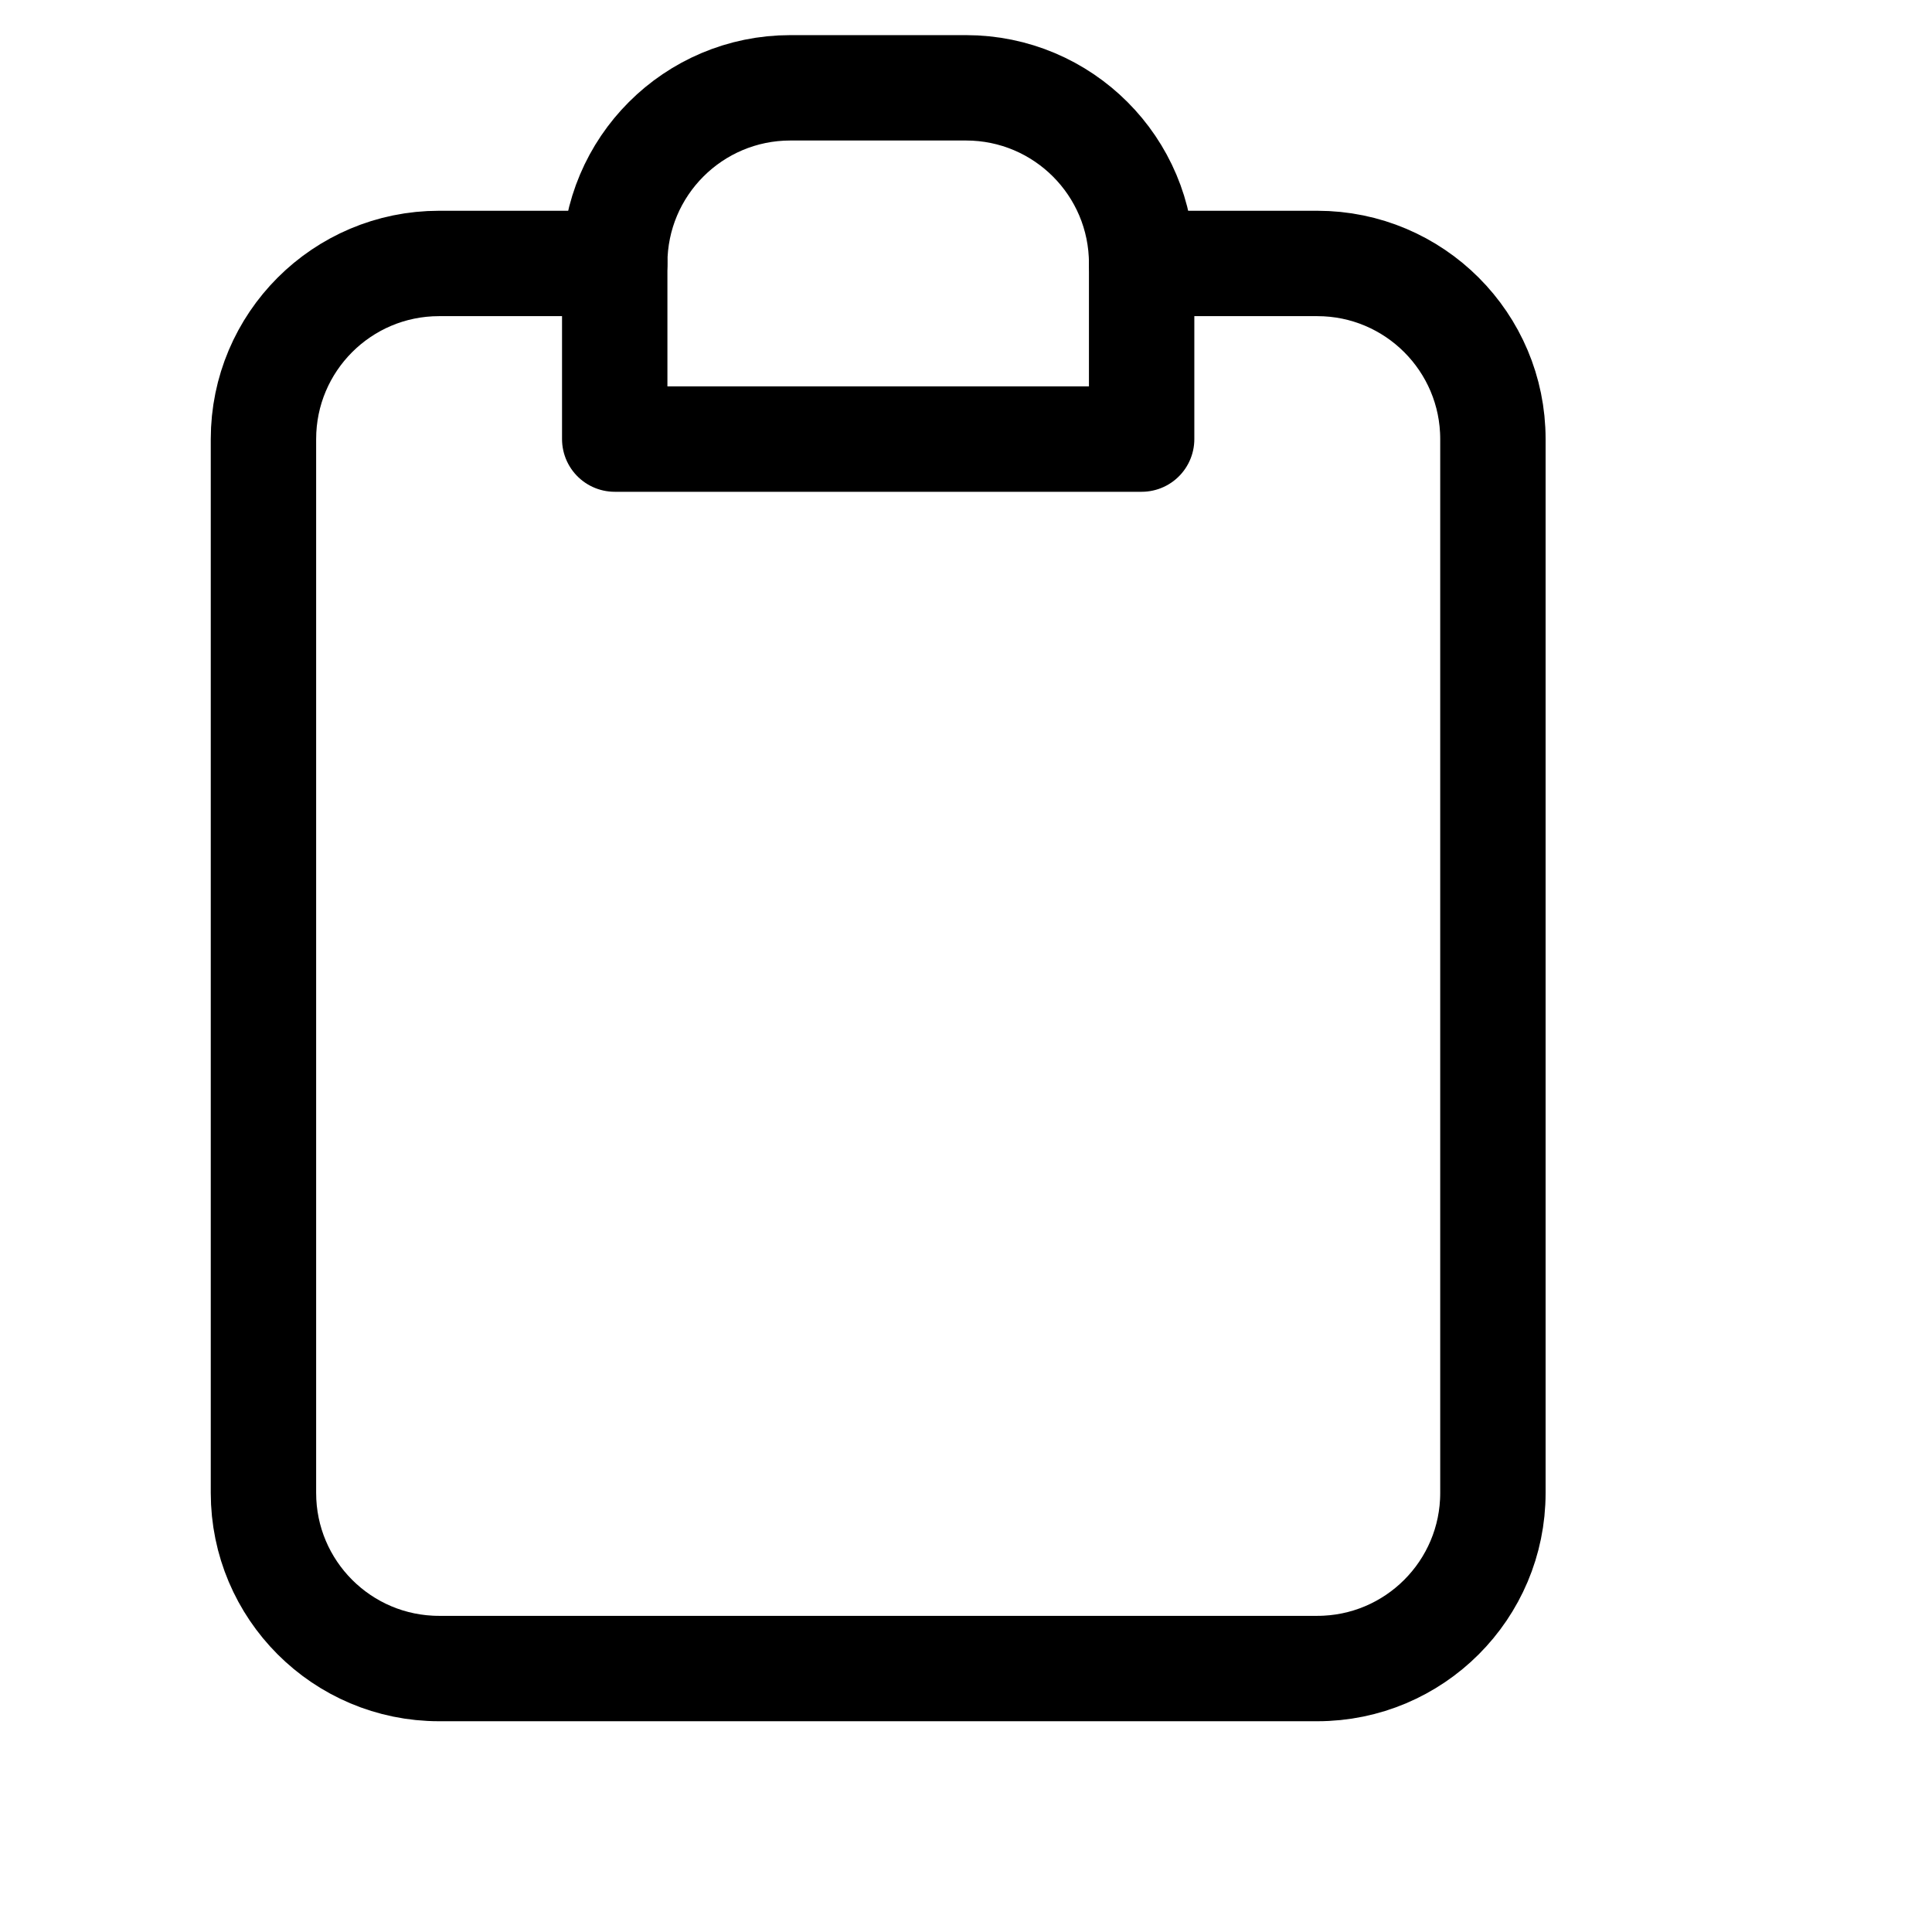
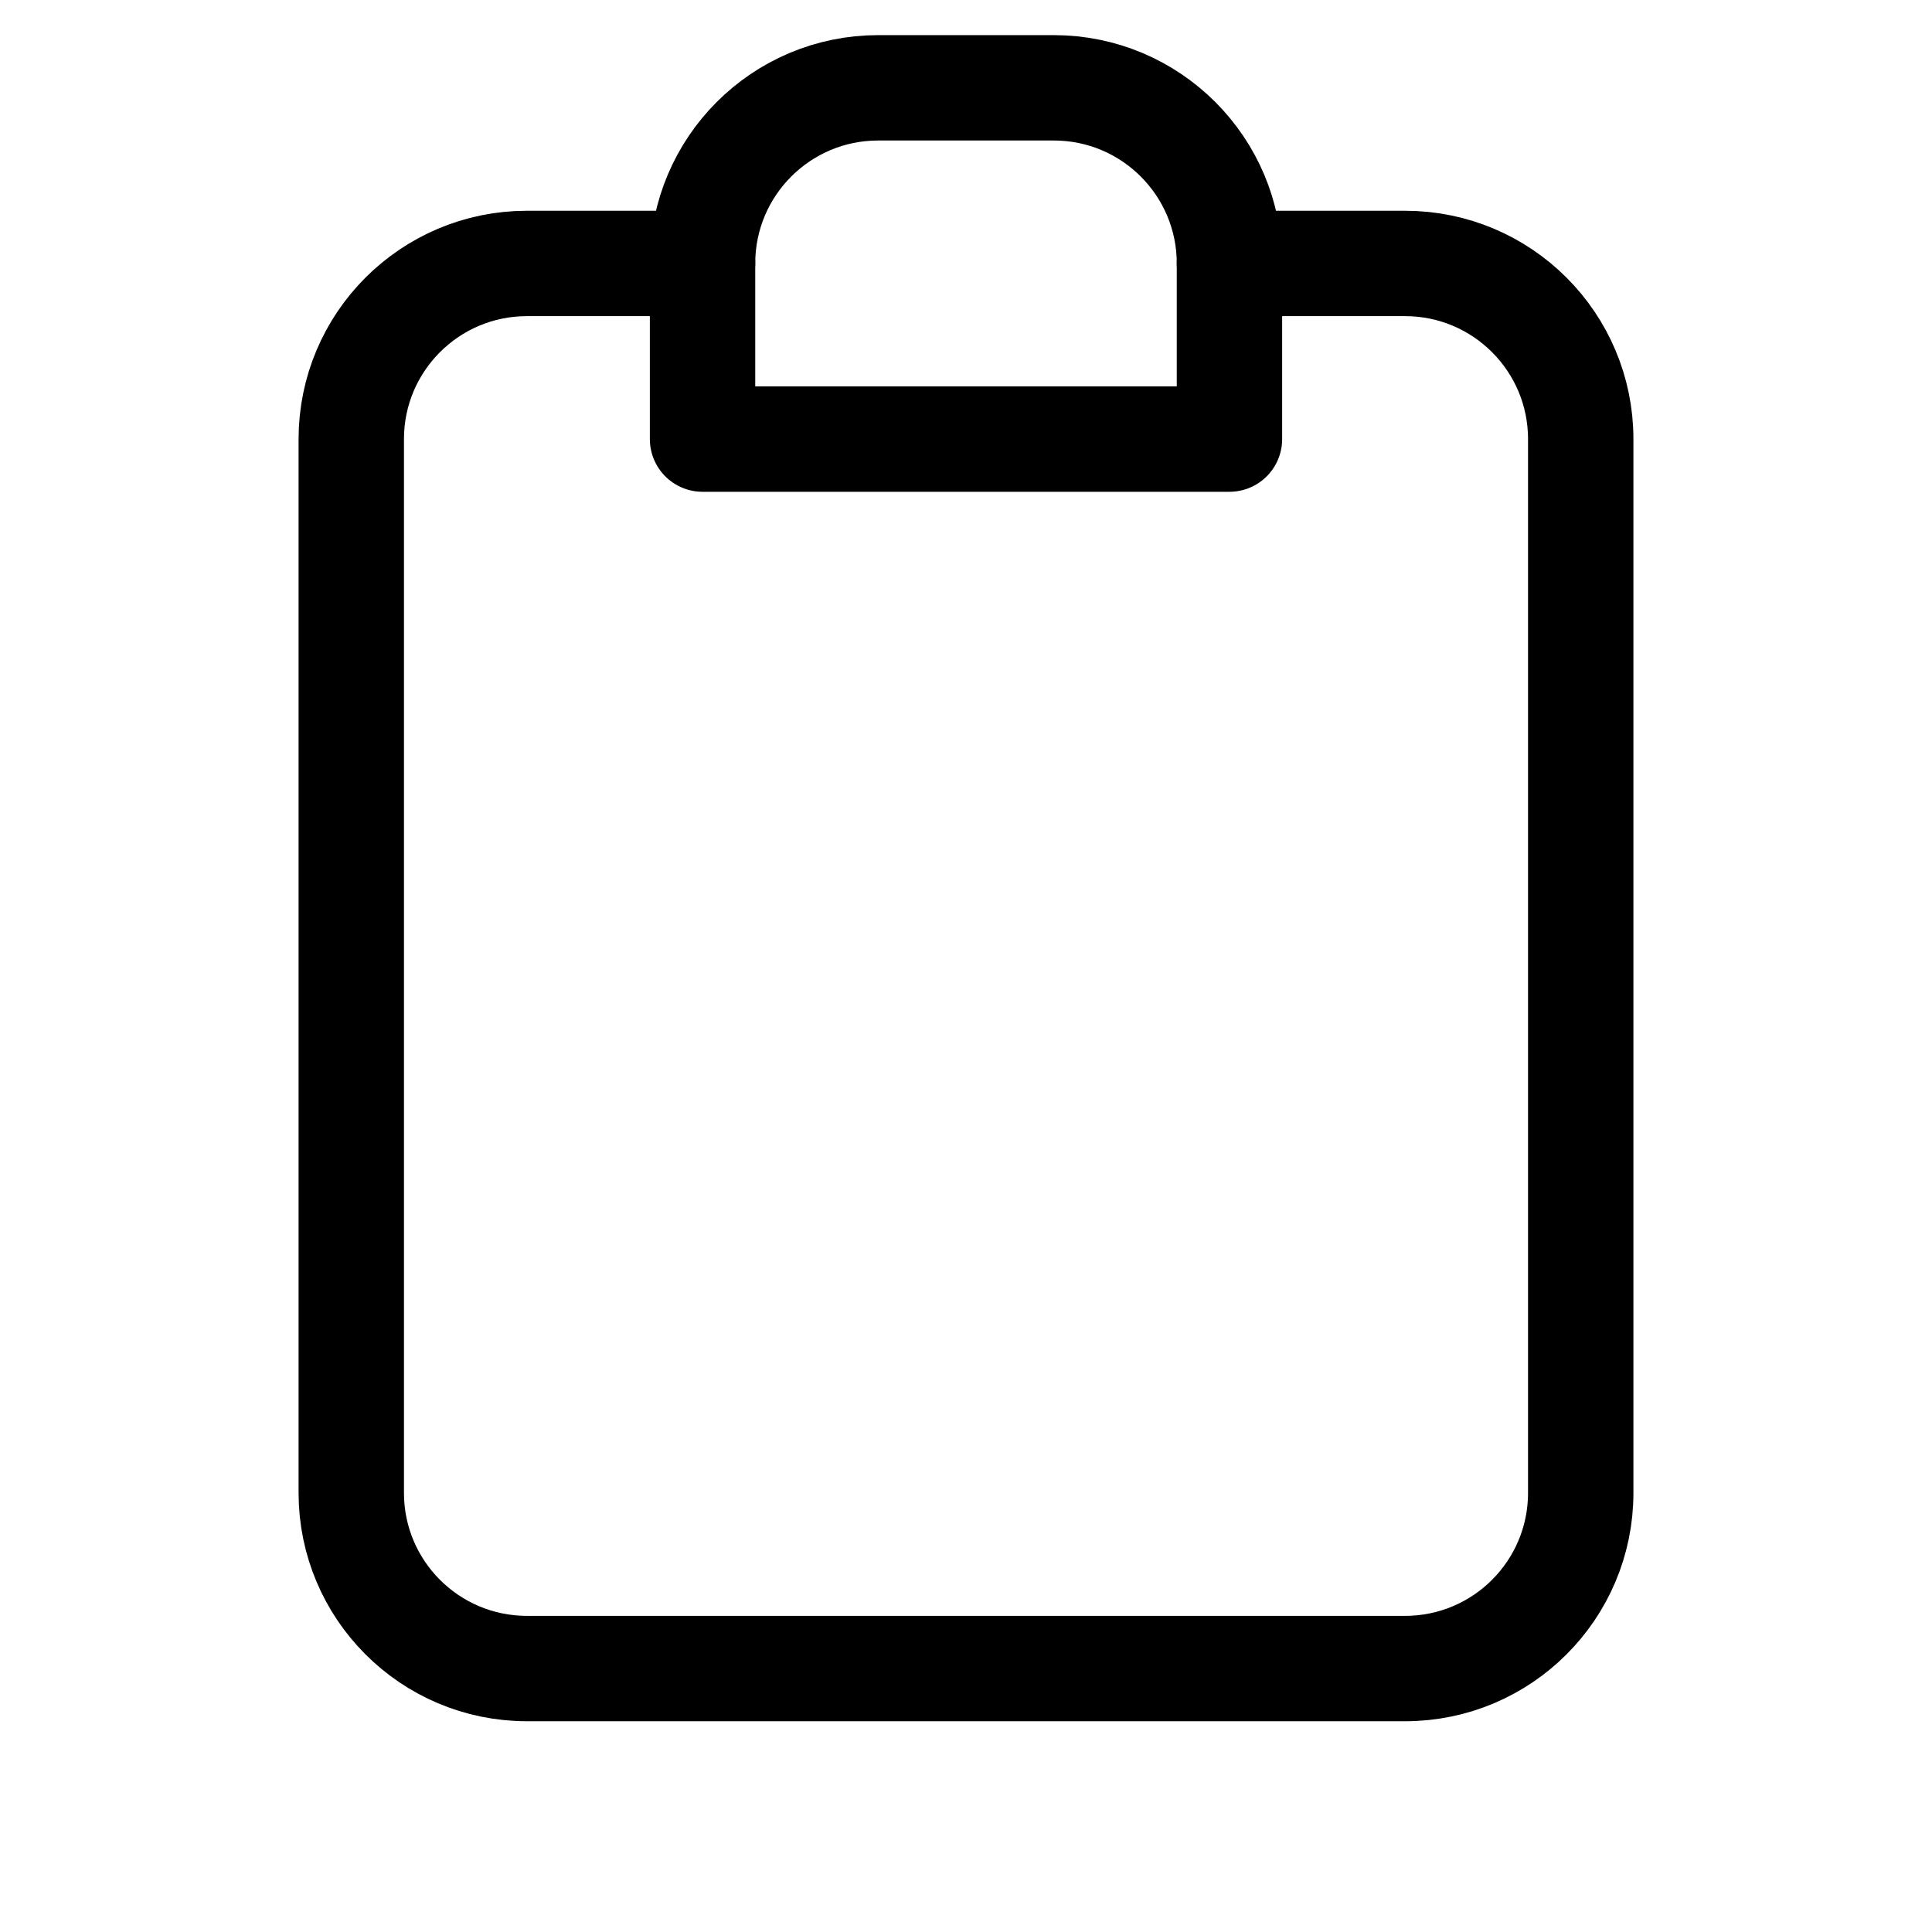
<svg xmlns="http://www.w3.org/2000/svg" width="100%" height="100%" viewBox="2 2 22 22">
-   <g fill="none" stroke="currentColor" stroke-linecap="round" stroke-linejoin="round" stroke-width="1.2">
+   <g fill="none" stroke="currentColor" stroke-linecap="round" stroke-linejoin="round" stroke-width="1.2" transform="matrix(1, 0, 0, 1, 1, 0)">
    <path d="M9 5a2 2 0 0 1 2-2h2a2 2 0 0 1 2 2v2H9z" />
    <path d="M9 5H7a2 2 0 0 0-2 2v12a2 2 0 0 0 2 2h10a2 2 0 0 0 2-2V7a2 2 0 0 0-2-2h-2" />
  </g>
</svg>
